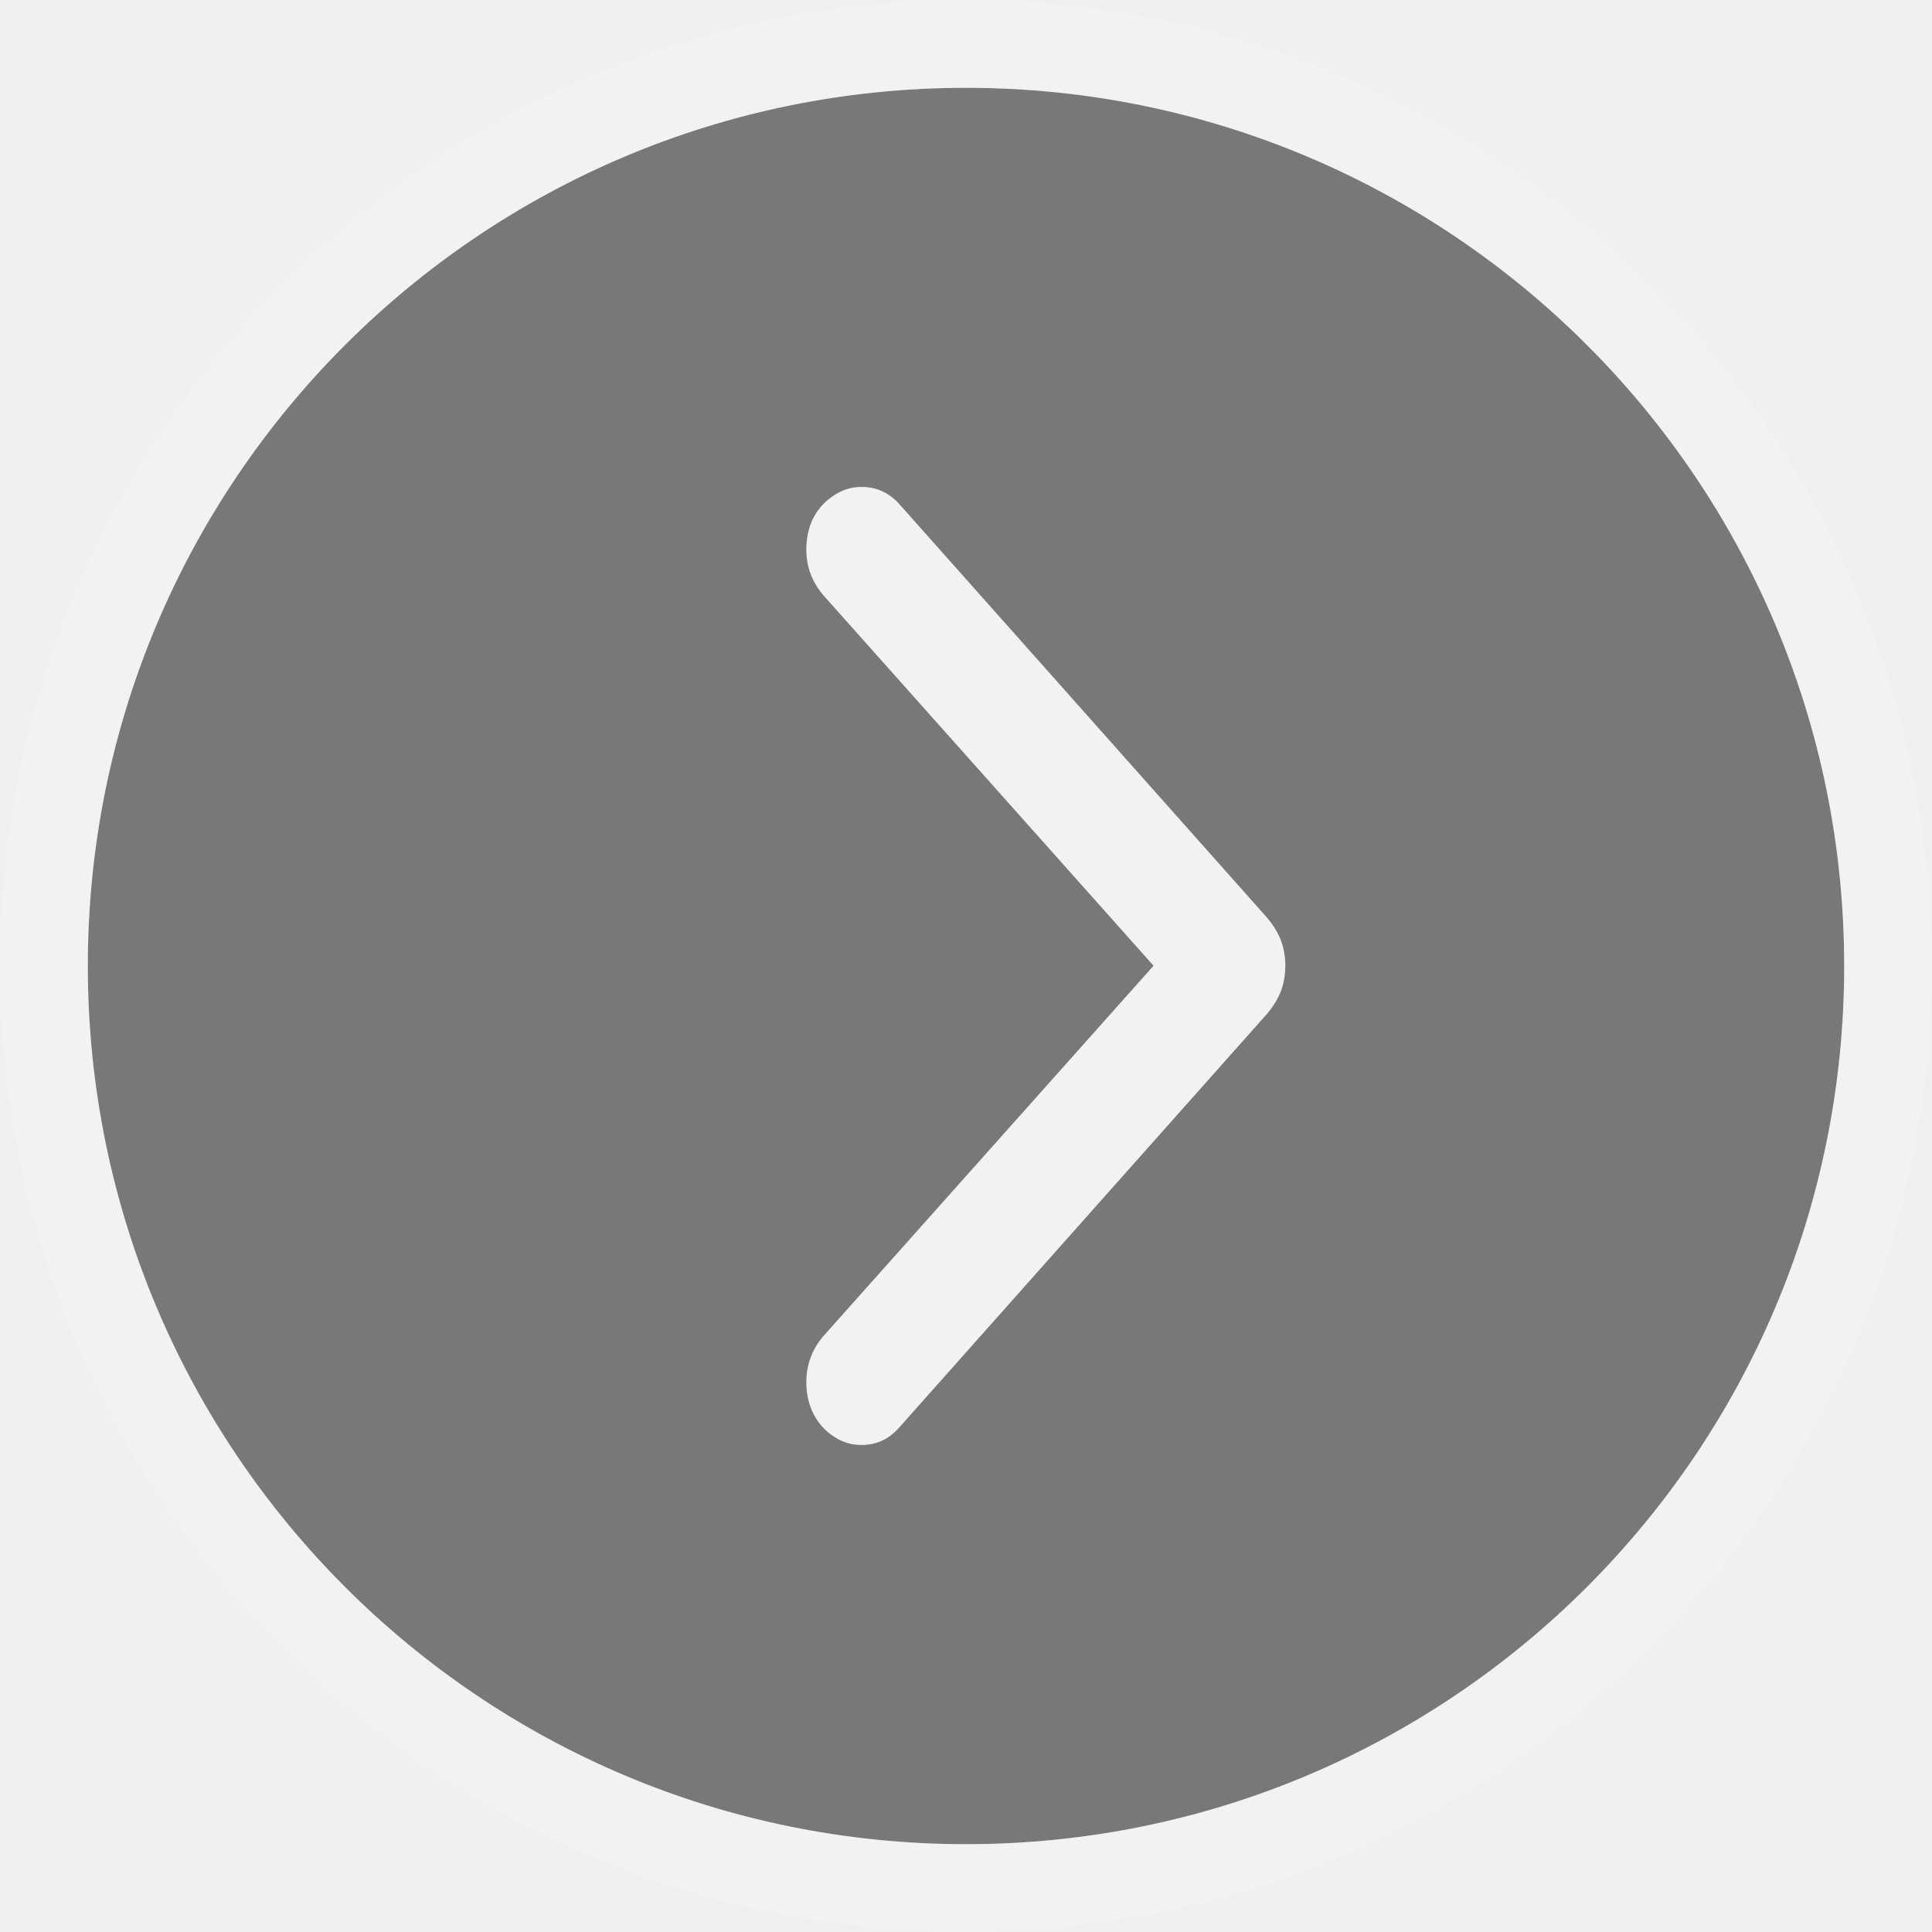
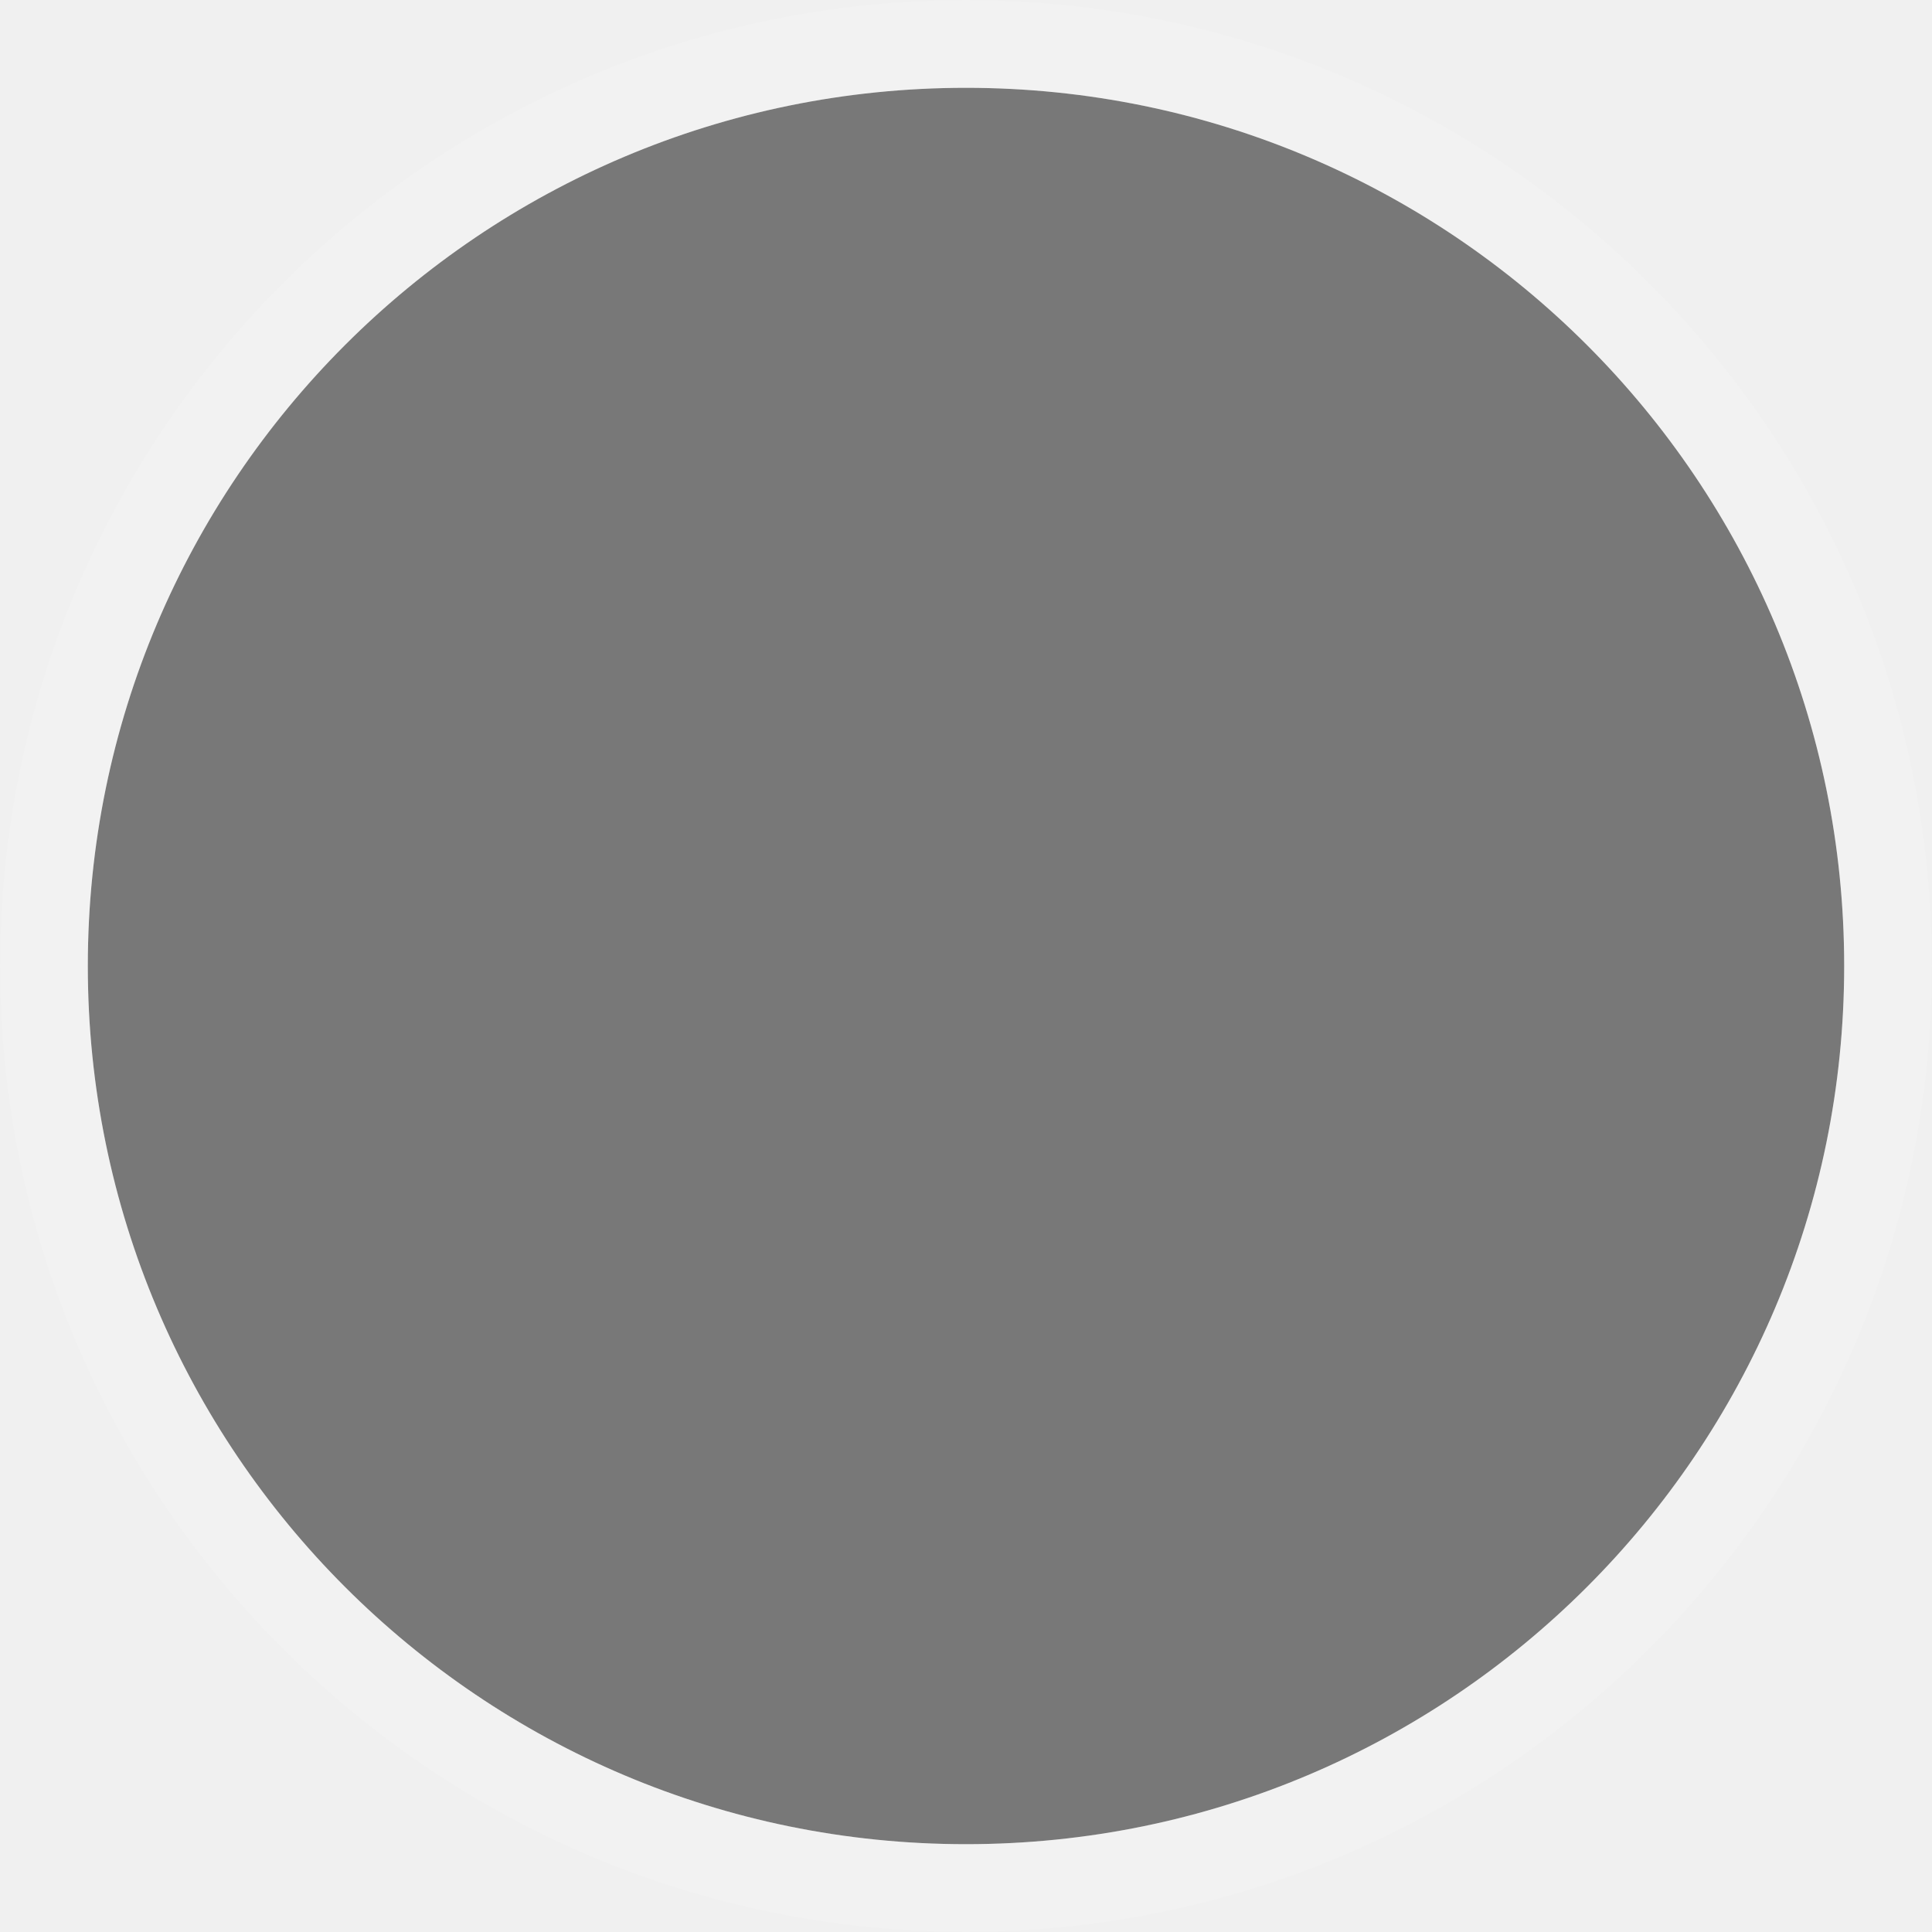
<svg xmlns="http://www.w3.org/2000/svg" width="22" height="22" viewBox="0 0 22 22" fill="none">
  <g opacity="0.5">
    <mask id="path-1-outside-1_1336_5998" maskUnits="userSpaceOnUse" x="0" y="0" width="22" height="22" fill="black">
      <rect fill="white" width="22" height="22" />
-       <path fill-rule="evenodd" clip-rule="evenodd" d="M11 21C5.477 21 1 16.523 1 11C1 5.477 5.477 1 11 1C16.523 1 21 5.477 21 11C21 16.523 16.523 21 11 21ZM14.583 10.701C14.618 10.792 14.636 10.89 14.636 10.997C14.636 11.104 14.618 11.202 14.583 11.293C14.547 11.383 14.493 11.469 14.422 11.551L10.248 16.245C10.13 16.385 9.984 16.454 9.809 16.454C9.694 16.454 9.589 16.422 9.493 16.356C9.396 16.294 9.319 16.208 9.262 16.097C9.209 15.991 9.182 15.871 9.182 15.74C9.182 15.543 9.246 15.368 9.375 15.216L13.136 10.997L9.375 6.777C9.246 6.625 9.182 6.453 9.182 6.26C9.182 6.124 9.209 6.003 9.262 5.897C9.319 5.79 9.396 5.706 9.493 5.644C9.589 5.578 9.694 5.545 9.809 5.545C9.984 5.545 10.13 5.613 10.248 5.749L14.422 10.443C14.493 10.525 14.547 10.611 14.583 10.701Z" />
+       <path fillRule="evenodd" clipRule="evenodd" d="M11 21C5.477 21 1 16.523 1 11C1 5.477 5.477 1 11 1C16.523 1 21 5.477 21 11C21 16.523 16.523 21 11 21ZM14.583 10.701C14.618 10.792 14.636 10.89 14.636 10.997C14.636 11.104 14.618 11.202 14.583 11.293C14.547 11.383 14.493 11.469 14.422 11.551L10.248 16.245C10.13 16.385 9.984 16.454 9.809 16.454C9.694 16.454 9.589 16.422 9.493 16.356C9.396 16.294 9.319 16.208 9.262 16.097C9.209 15.991 9.182 15.871 9.182 15.74C9.182 15.543 9.246 15.368 9.375 15.216L13.136 10.997L9.375 6.777C9.246 6.625 9.182 6.453 9.182 6.26C9.182 6.124 9.209 6.003 9.262 5.897C9.319 5.79 9.396 5.706 9.493 5.644C9.589 5.578 9.694 5.545 9.809 5.545C9.984 5.545 10.13 5.613 10.248 5.749L14.422 10.443C14.493 10.525 14.547 10.611 14.583 10.701Z" />
    </mask>
-     <path fill-rule="evenodd" clip-rule="evenodd" d="M11 21C5.477 21 1 16.523 1 11C1 5.477 5.477 1 11 1C16.523 1 21 5.477 21 11C21 16.523 16.523 21 11 21ZM14.583 10.701C14.618 10.792 14.636 10.89 14.636 10.997C14.636 11.104 14.618 11.202 14.583 11.293C14.547 11.383 14.493 11.469 14.422 11.551L10.248 16.245C10.13 16.385 9.984 16.454 9.809 16.454C9.694 16.454 9.589 16.422 9.493 16.356C9.396 16.294 9.319 16.208 9.262 16.097C9.209 15.991 9.182 15.871 9.182 15.74C9.182 15.543 9.246 15.368 9.375 15.216L13.136 10.997L9.375 6.777C9.246 6.625 9.182 6.453 9.182 6.26C9.182 6.124 9.209 6.003 9.262 5.897C9.319 5.79 9.396 5.706 9.493 5.644C9.589 5.578 9.694 5.545 9.809 5.545C9.984 5.545 10.13 5.613 10.248 5.749L14.422 10.443C14.493 10.525 14.547 10.611 14.583 10.701Z" fill="black" />
+     <path fillRule="evenodd" clipRule="evenodd" d="M11 21C5.477 21 1 16.523 1 11C1 5.477 5.477 1 11 1C16.523 1 21 5.477 21 11C21 16.523 16.523 21 11 21ZM14.583 10.701C14.618 10.792 14.636 10.89 14.636 10.997C14.636 11.104 14.618 11.202 14.583 11.293C14.547 11.383 14.493 11.469 14.422 11.551L10.248 16.245C10.13 16.385 9.984 16.454 9.809 16.454C9.694 16.454 9.589 16.422 9.493 16.356C9.396 16.294 9.319 16.208 9.262 16.097C9.209 15.991 9.182 15.871 9.182 15.74C9.182 15.543 9.246 15.368 9.375 15.216L13.136 10.997L9.375 6.777C9.246 6.625 9.182 6.453 9.182 6.26C9.182 6.124 9.209 6.003 9.262 5.897C9.319 5.79 9.396 5.706 9.493 5.644C9.589 5.578 9.694 5.545 9.809 5.545C9.984 5.545 10.13 5.613 10.248 5.749L14.422 10.443C14.493 10.525 14.547 10.611 14.583 10.701Z" fill="black" />
    <path d="M14.422 11.551L15.177 12.208L15.169 12.216L14.422 11.551ZM10.248 16.245L9.484 15.6L9.492 15.59L9.501 15.581L10.248 16.245ZM9.493 16.356L10.031 15.513L10.043 15.521L10.056 15.53L9.493 16.356ZM9.262 16.097L8.373 16.555L8.368 16.546L9.262 16.097ZM9.375 15.216L8.611 14.57L8.62 14.561L8.628 14.551L9.375 15.216ZM13.136 10.997L13.883 10.332L14.476 10.997L13.883 11.662L13.136 10.997ZM9.375 6.777L8.628 7.443L8.62 7.433L8.611 7.423L9.375 6.777ZM9.262 5.897L8.368 5.448L8.374 5.436L8.381 5.425L9.262 5.897ZM9.493 5.644L10.056 6.47L10.043 6.479L10.031 6.487L9.493 5.644ZM10.248 5.749L9.501 6.413L9.494 6.405L10.248 5.749ZM14.422 10.443L15.169 9.778L15.177 9.786L14.422 10.443ZM2 11C2 15.971 6.029 20 11 20V22C4.925 22 0 17.075 0 11H2ZM11 2C6.029 2 2 6.029 2 11H0C0 4.925 4.925 0 11 0V2ZM20 11C20 6.029 15.971 2 11 2V0C17.075 0 22 4.925 22 11H20ZM11 20C15.971 20 20 15.971 20 11H22C22 17.075 17.075 22 11 22V20ZM13.636 10.997C13.636 11.004 13.638 11.031 13.653 11.069L15.513 10.334C15.599 10.552 15.636 10.777 15.636 10.997H13.636ZM13.653 10.925C13.638 10.963 13.636 10.99 13.636 10.997H15.636C15.636 11.217 15.599 11.442 15.513 11.66L13.653 10.925ZM13.668 10.895C13.671 10.891 13.67 10.892 13.666 10.897C13.663 10.903 13.658 10.912 13.653 10.925L15.513 11.66C15.431 11.868 15.313 12.05 15.177 12.208L13.668 10.895ZM9.501 15.581L13.675 10.887L15.169 12.216L10.995 16.91L9.501 15.581ZM9.809 15.454C9.759 15.454 9.691 15.465 9.62 15.499C9.549 15.533 9.505 15.575 9.484 15.6L11.012 16.89C10.714 17.244 10.293 17.454 9.809 17.454V15.454ZM10.056 15.53C10.027 15.51 9.988 15.49 9.942 15.475C9.895 15.461 9.849 15.454 9.809 15.454V17.454C9.489 17.454 9.188 17.359 8.93 17.182L10.056 15.53ZM10.151 15.639C10.144 15.626 10.131 15.604 10.109 15.58C10.087 15.555 10.061 15.532 10.031 15.513L8.954 17.199C8.696 17.034 8.504 16.809 8.373 16.555L10.151 15.639ZM10.182 15.74C10.182 15.738 10.181 15.726 10.178 15.708C10.174 15.69 10.166 15.67 10.156 15.649L8.368 16.546C8.238 16.286 8.182 16.011 8.182 15.74H10.182ZM10.138 15.862C10.144 15.856 10.157 15.837 10.168 15.807C10.179 15.777 10.182 15.752 10.182 15.74H8.182C8.182 15.304 8.332 14.901 8.611 14.57L10.138 15.862ZM13.883 11.662L10.121 15.882L8.628 14.551L12.39 10.332L13.883 11.662ZM10.121 6.112L13.883 10.332L12.39 11.662L8.628 7.443L10.121 6.112ZM10.182 6.26C10.182 6.243 10.179 6.216 10.167 6.185C10.156 6.154 10.142 6.136 10.138 6.131L8.611 7.423C8.335 7.097 8.182 6.698 8.182 6.26H10.182ZM10.156 6.345C10.168 6.322 10.175 6.3 10.178 6.283C10.182 6.267 10.182 6.258 10.182 6.26H8.182C8.182 5.99 8.236 5.712 8.368 5.448L10.156 6.345ZM10.031 6.487C10.056 6.471 10.08 6.45 10.101 6.427C10.122 6.405 10.136 6.384 10.144 6.368L8.381 5.425C8.514 5.176 8.705 4.96 8.954 4.801L10.031 6.487ZM9.809 6.545C9.849 6.545 9.895 6.539 9.942 6.525C9.988 6.51 10.027 6.49 10.056 6.47L8.93 4.818C9.188 4.641 9.489 4.545 9.809 4.545V6.545ZM9.494 6.405C9.517 6.432 9.561 6.472 9.63 6.504C9.699 6.536 9.764 6.545 9.809 6.545V4.545C10.282 4.545 10.7 4.745 11.003 5.092L9.494 6.405ZM13.675 11.107L9.501 6.413L10.995 5.084L15.169 9.778L13.675 11.107ZM13.653 11.069C13.658 11.082 13.663 11.091 13.666 11.097C13.67 11.102 13.671 11.102 13.668 11.099L15.177 9.786C15.313 9.944 15.431 10.126 15.513 10.334L13.653 11.069Z" fill="white" fill-opacity="0.2" mask="url(#path-1-outside-1_1336_5998)" />
  </g>
</svg>
